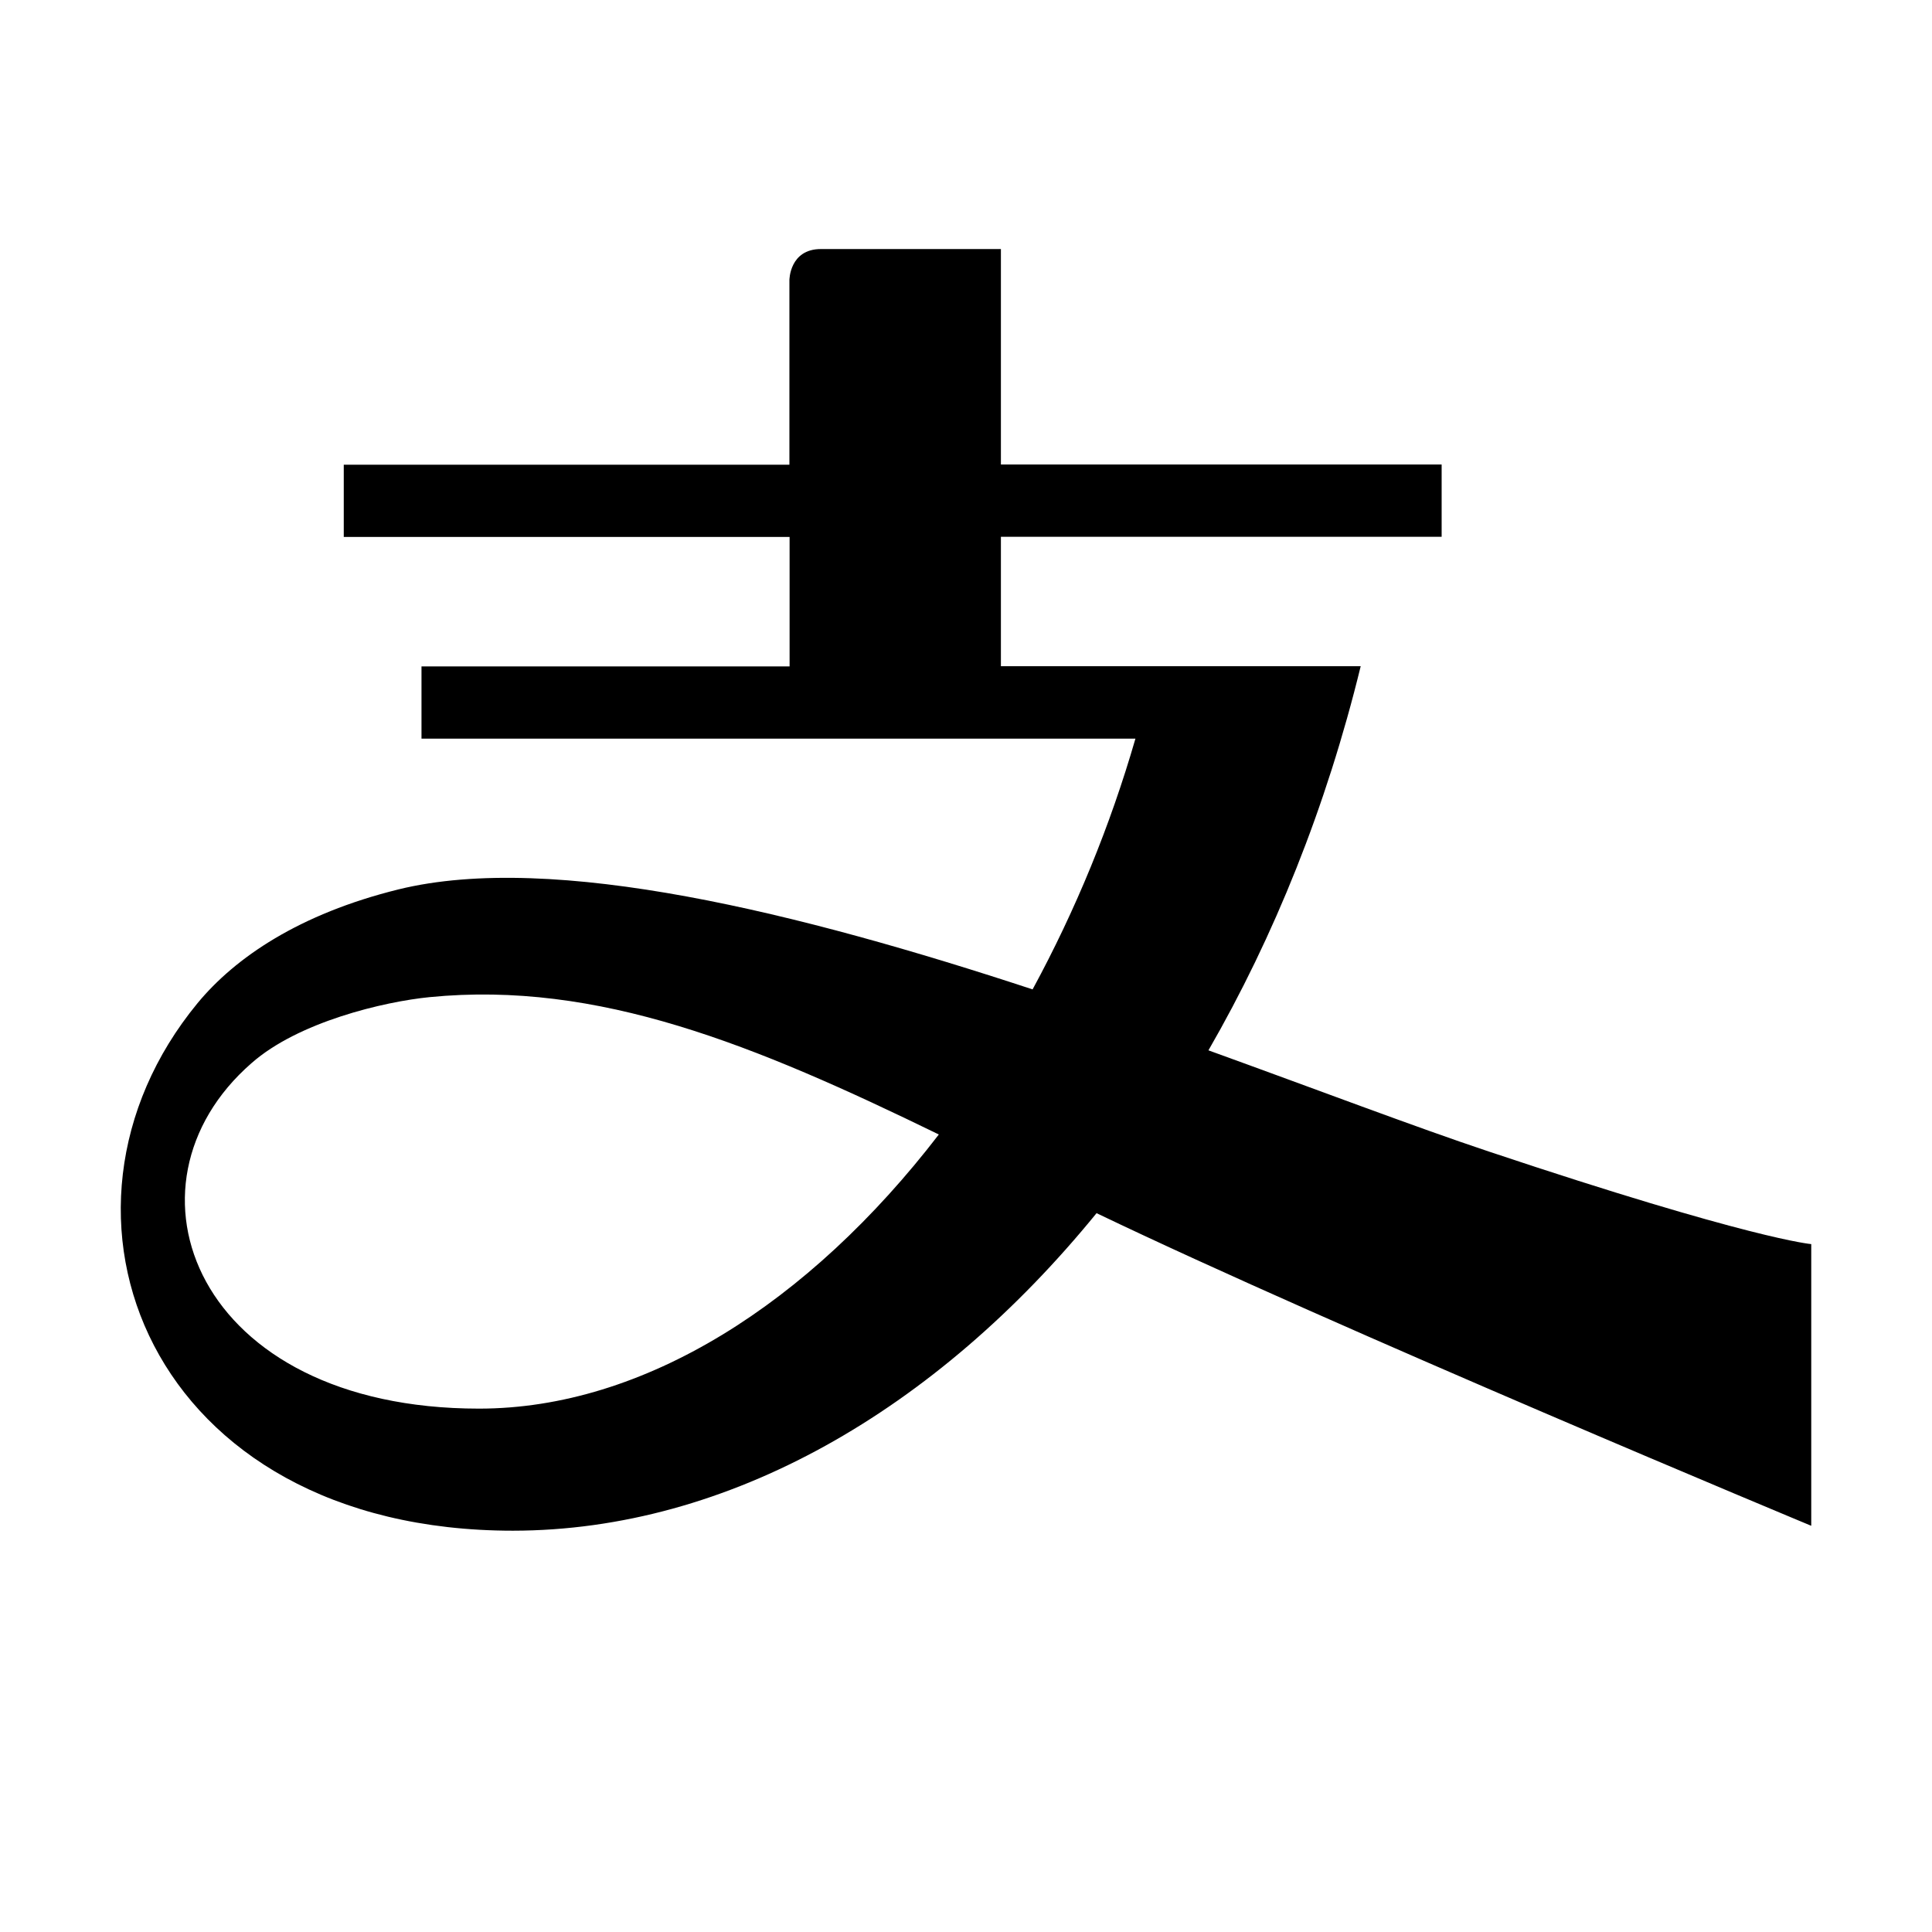
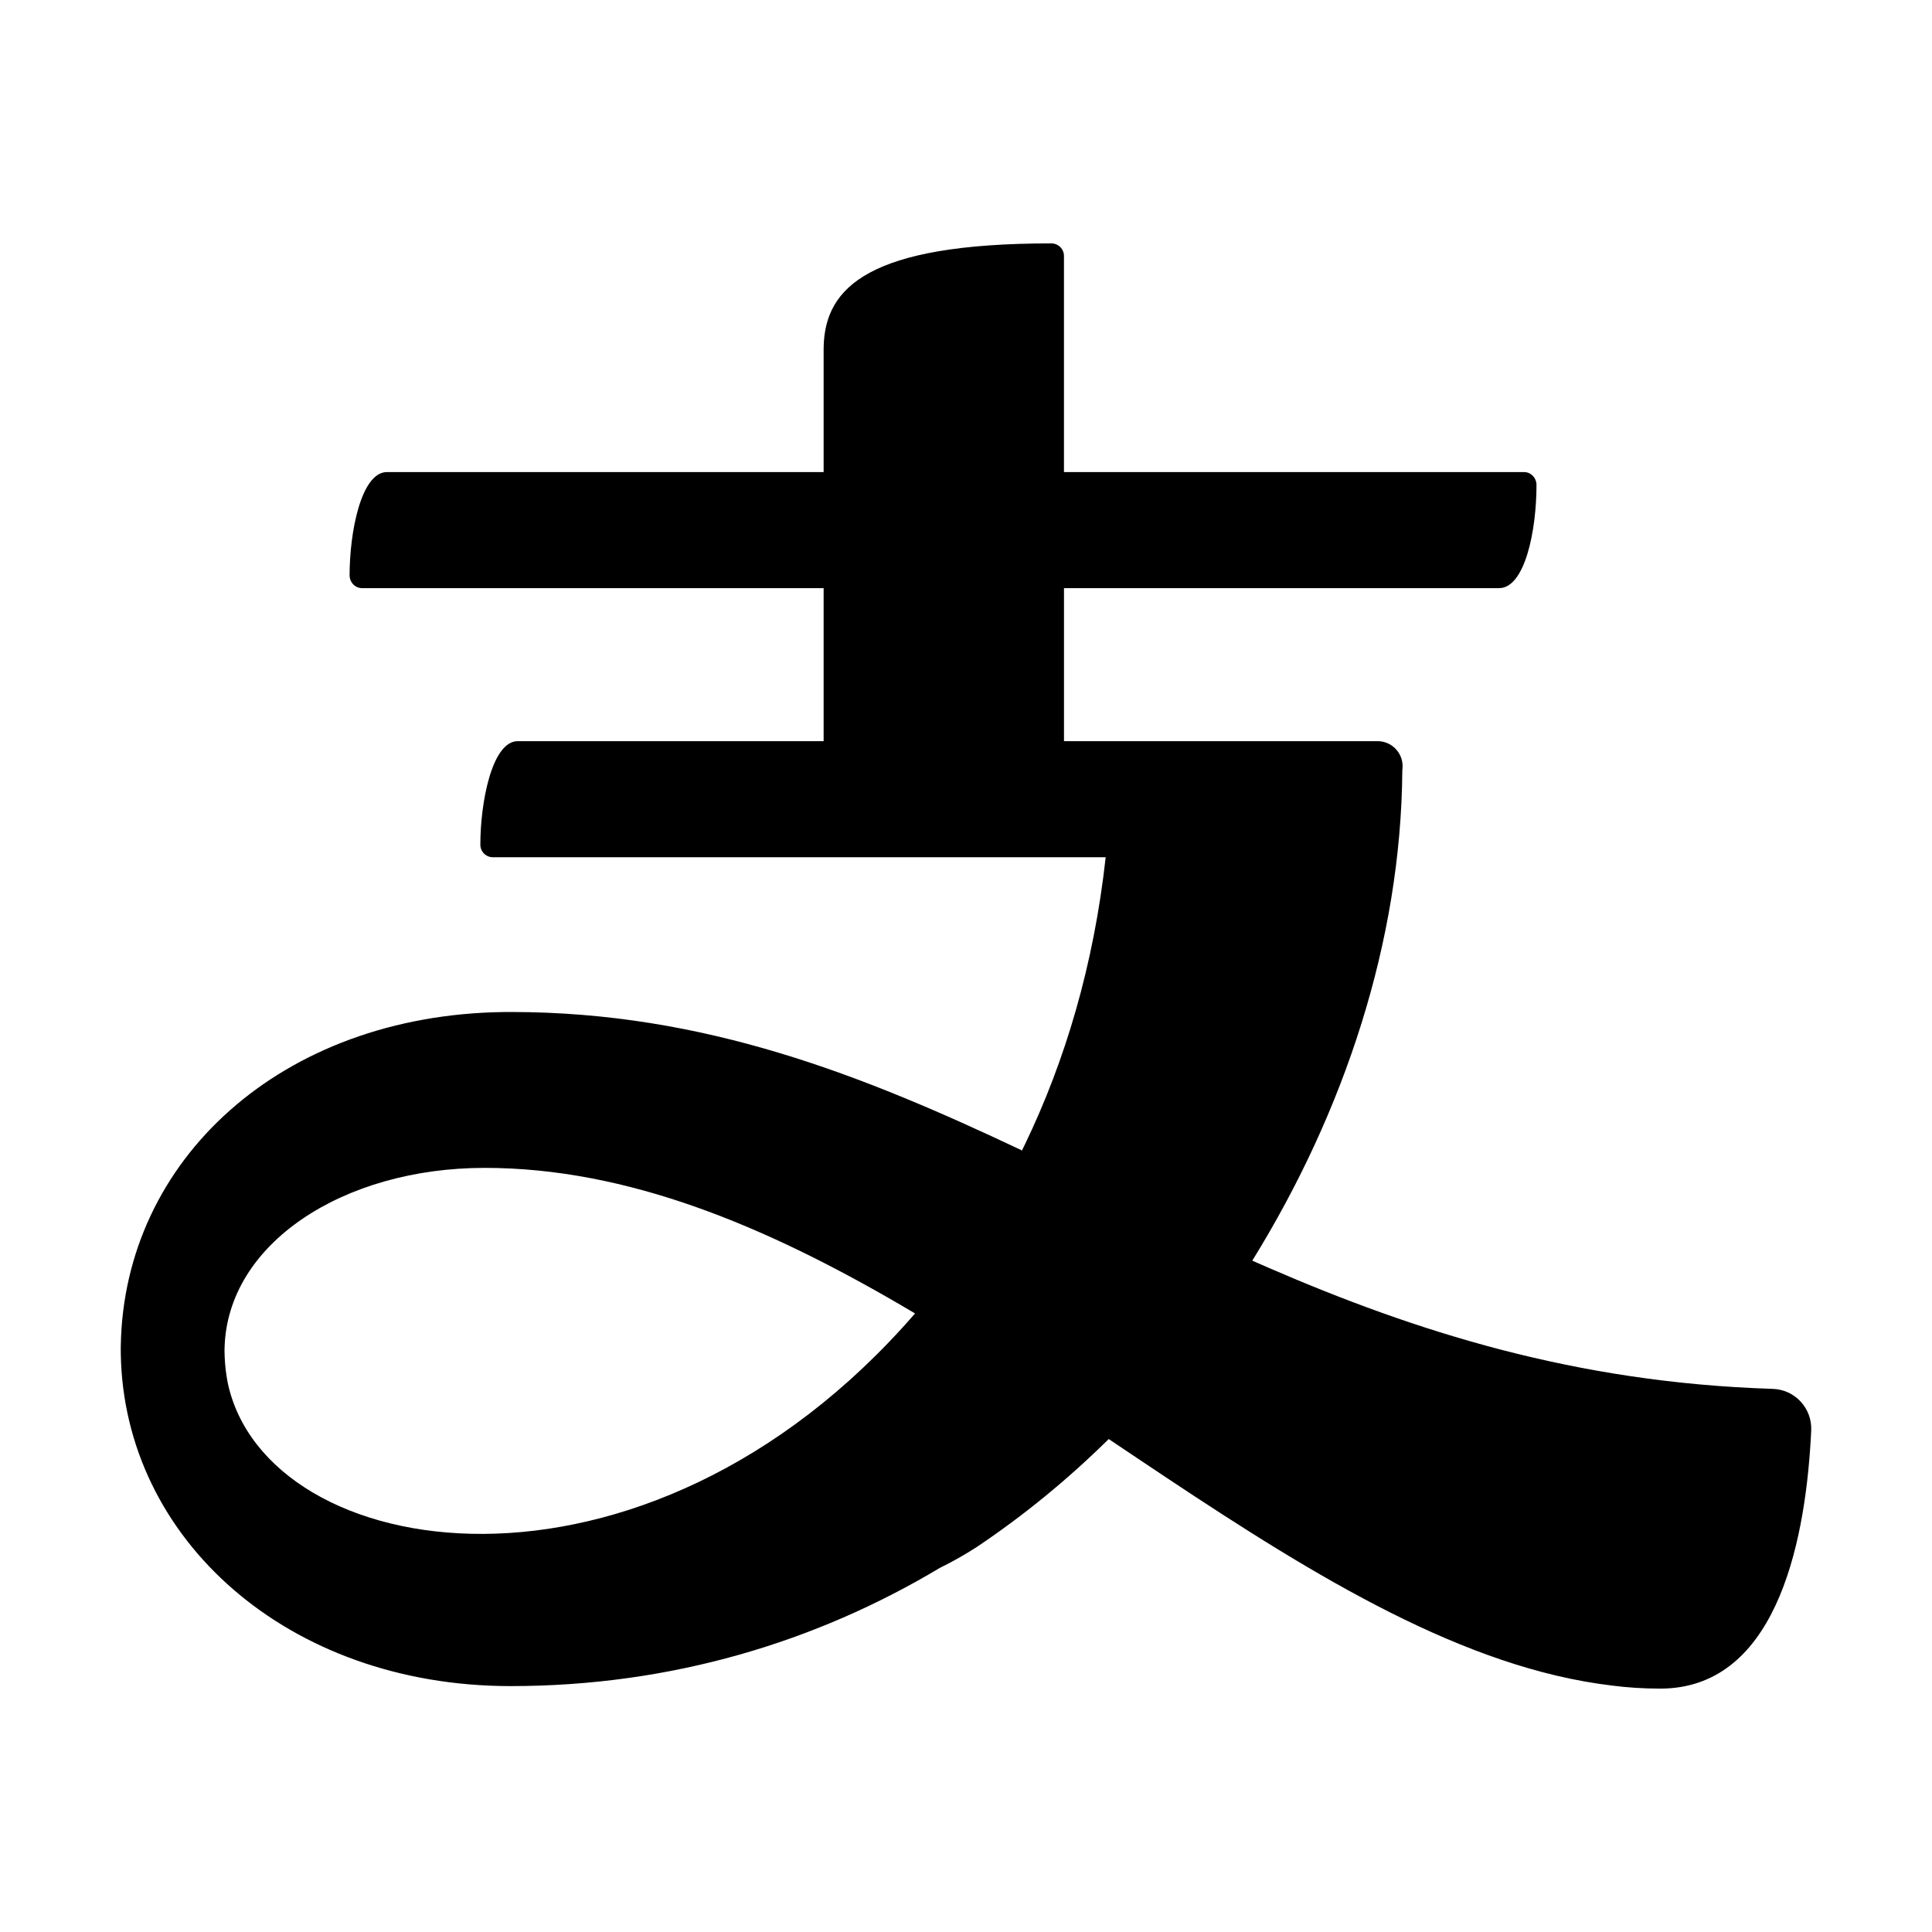
- <svg xmlns="http://www.w3.org/2000/svg" class="icon" viewBox="0 0 1024 1024">
-   <path d="M789 610.3c-38.7-12.9-90.7-32.7-148.5-53.6 34.8-60.3 62.5-129 80.7-203.6H530.5v-68.6h233.6v-38.3H530.5V132h-95.4c-16.7 0-16.7 16.5-16.7 16.5v97.8H182.2v38.3h236.3v68.6H223.4v38.3h378.4a667.18 667.18 0 0 1-54.5 132.9c-122.8-40.4-253.8-73.2-336.1-53-52.6 13-86.5 36.1-106.5 60.3-91.4 111-25.9 279.6 167.2 279.6C386 811.2 496 747.6 581.2 643 708.3 704 960 808.7 960 808.7V659.4s-31.6-2.5-171-49.1zM253.9 746.6c-150.5 0-195-118.3-120.6-183.1 24.8-21.9 70.2-32.6 94.4-35 89.4-8.8 172.2 25.2 269.9 72.8-68.8 89.5-156.3 145.3-243.7 145.3z" />
+ <svg xmlns="http://www.w3.org/2000/svg" viewBox="0 0 1024 1024" fill="currentColor" fill-rule="evenodd">
+   <path d="M557.208 129c3.69 0 6.715 2.952 6.715 6.648v114.55h243.802c3.742 0 6.636 3.111 6.649 6.847.013 23.918-6.052 54.683-19.855 54.683H563.936v81.1h166.189c7.684 0 13.803 6.515 13.245 14.186l-.114 1.506c-.693 90.203-30.622 180.642-79.52 259.653l8.719 3.815c77.295 33.478 162.142 60.85 267.142 64.14 11.758.373 20.925 10.294 20.38 22.067l-.203 3.95C956.441 821.72 939.781 895 879.932 895c-8.805 0-17.288-.55-25.48-1.61-78.043-9.254-156.284-57.05-236.322-110.267l-17.33-11.576-13.15-8.825c-21.444 21.146-44.82 40.396-69.989 57.25-6.193 4.013-12.734 7.703-19.573 11.076-65.509 39.18-142.208 62.608-227.418 62.62-118.203 0-204.921-77.972-206.644-175.9L64 714.815l.026-1.699c1.666-98.12 84.776-175.172 203.013-176.719l3.63-.023c102.924 0 186.663 33.532 270.481 73.137l.444.381 1.703-3.469c21.265-44.145 36.438-94.95 42.736-152.06l-324.798-.005a6.638 6.638 0 0 1-6.636-6.621c-.04-21.857 5.999-54.909 19.854-54.909h162.088v-81.1H191.93c-3.743 0-6.636-3.098-6.636-6.847-.014-22.615 6.052-54.683 19.854-54.683h231.393v-64.853l.029-1.985c.908-30.931 23.72-54.36 120.638-54.36M256.896 619c-74.766 0-136.529 39.934-137.877 95.601L119 715.86l.079 3.241a92.55 92.55 0 0 0 1.584 13.643C140.92 829.238 340.818 862.454 485 696.15l-8.031-4.72C405.949 650.109 332.94 619 256.896 619" />
</svg>
